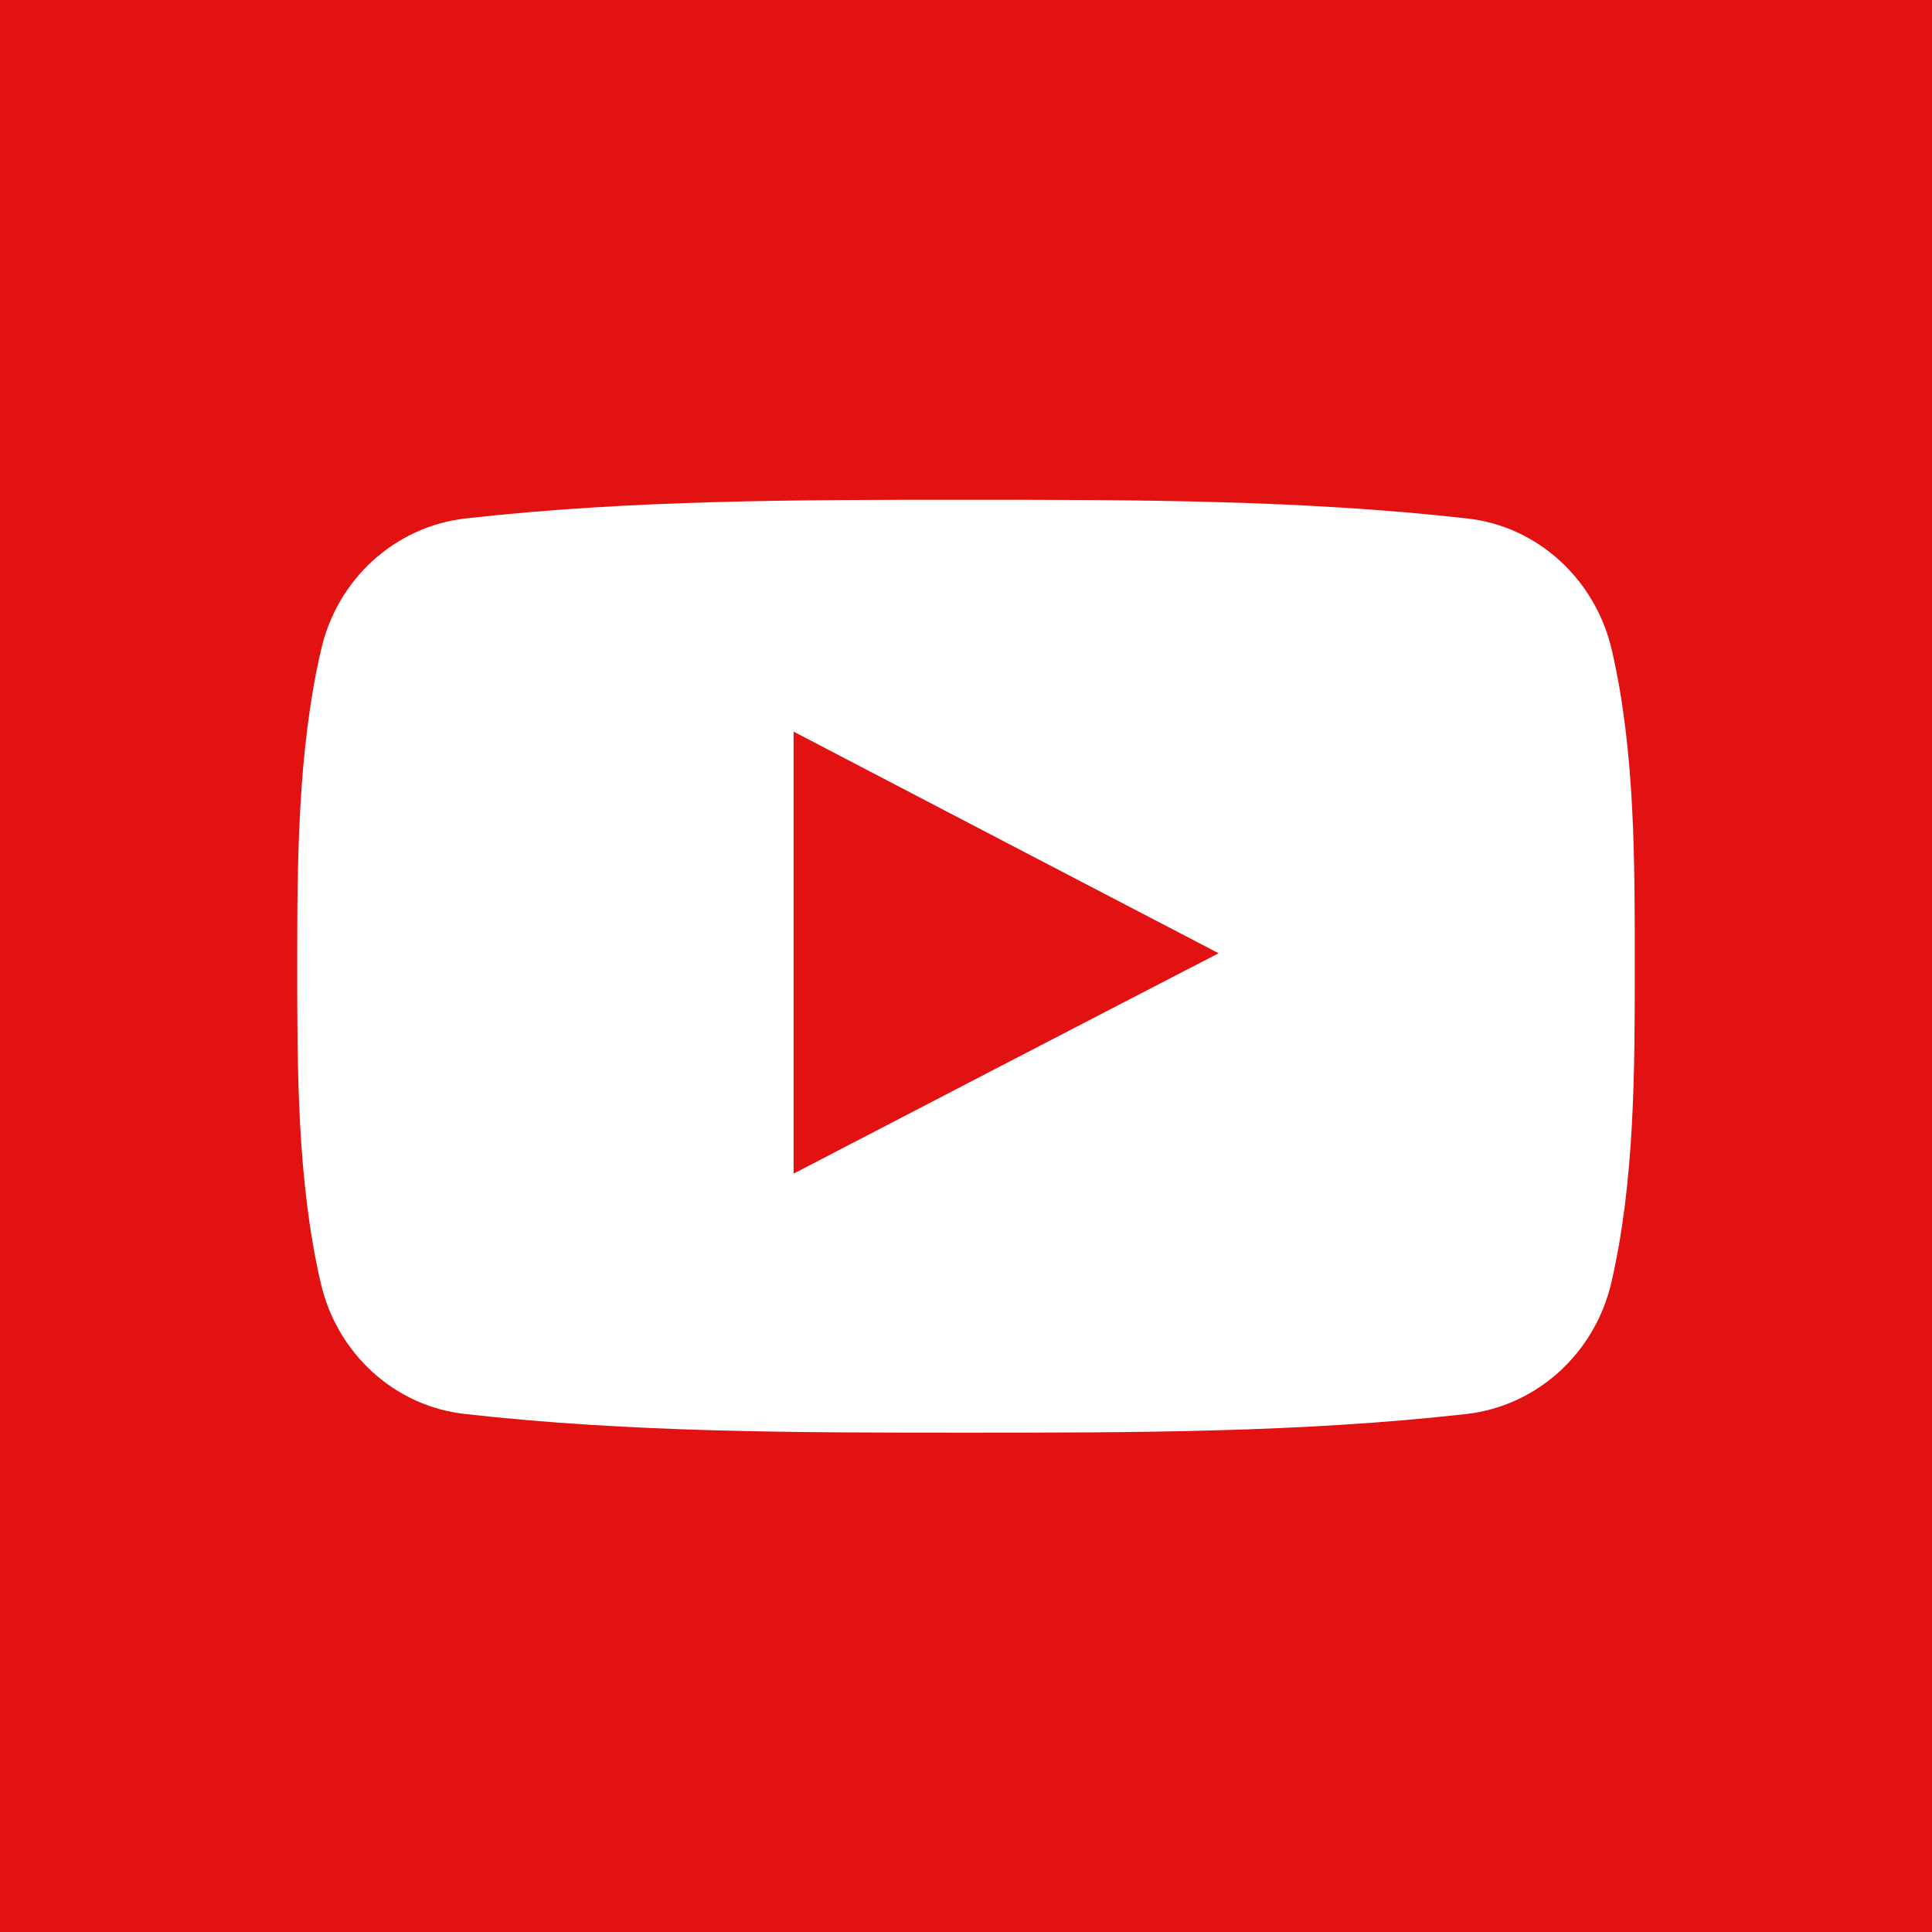
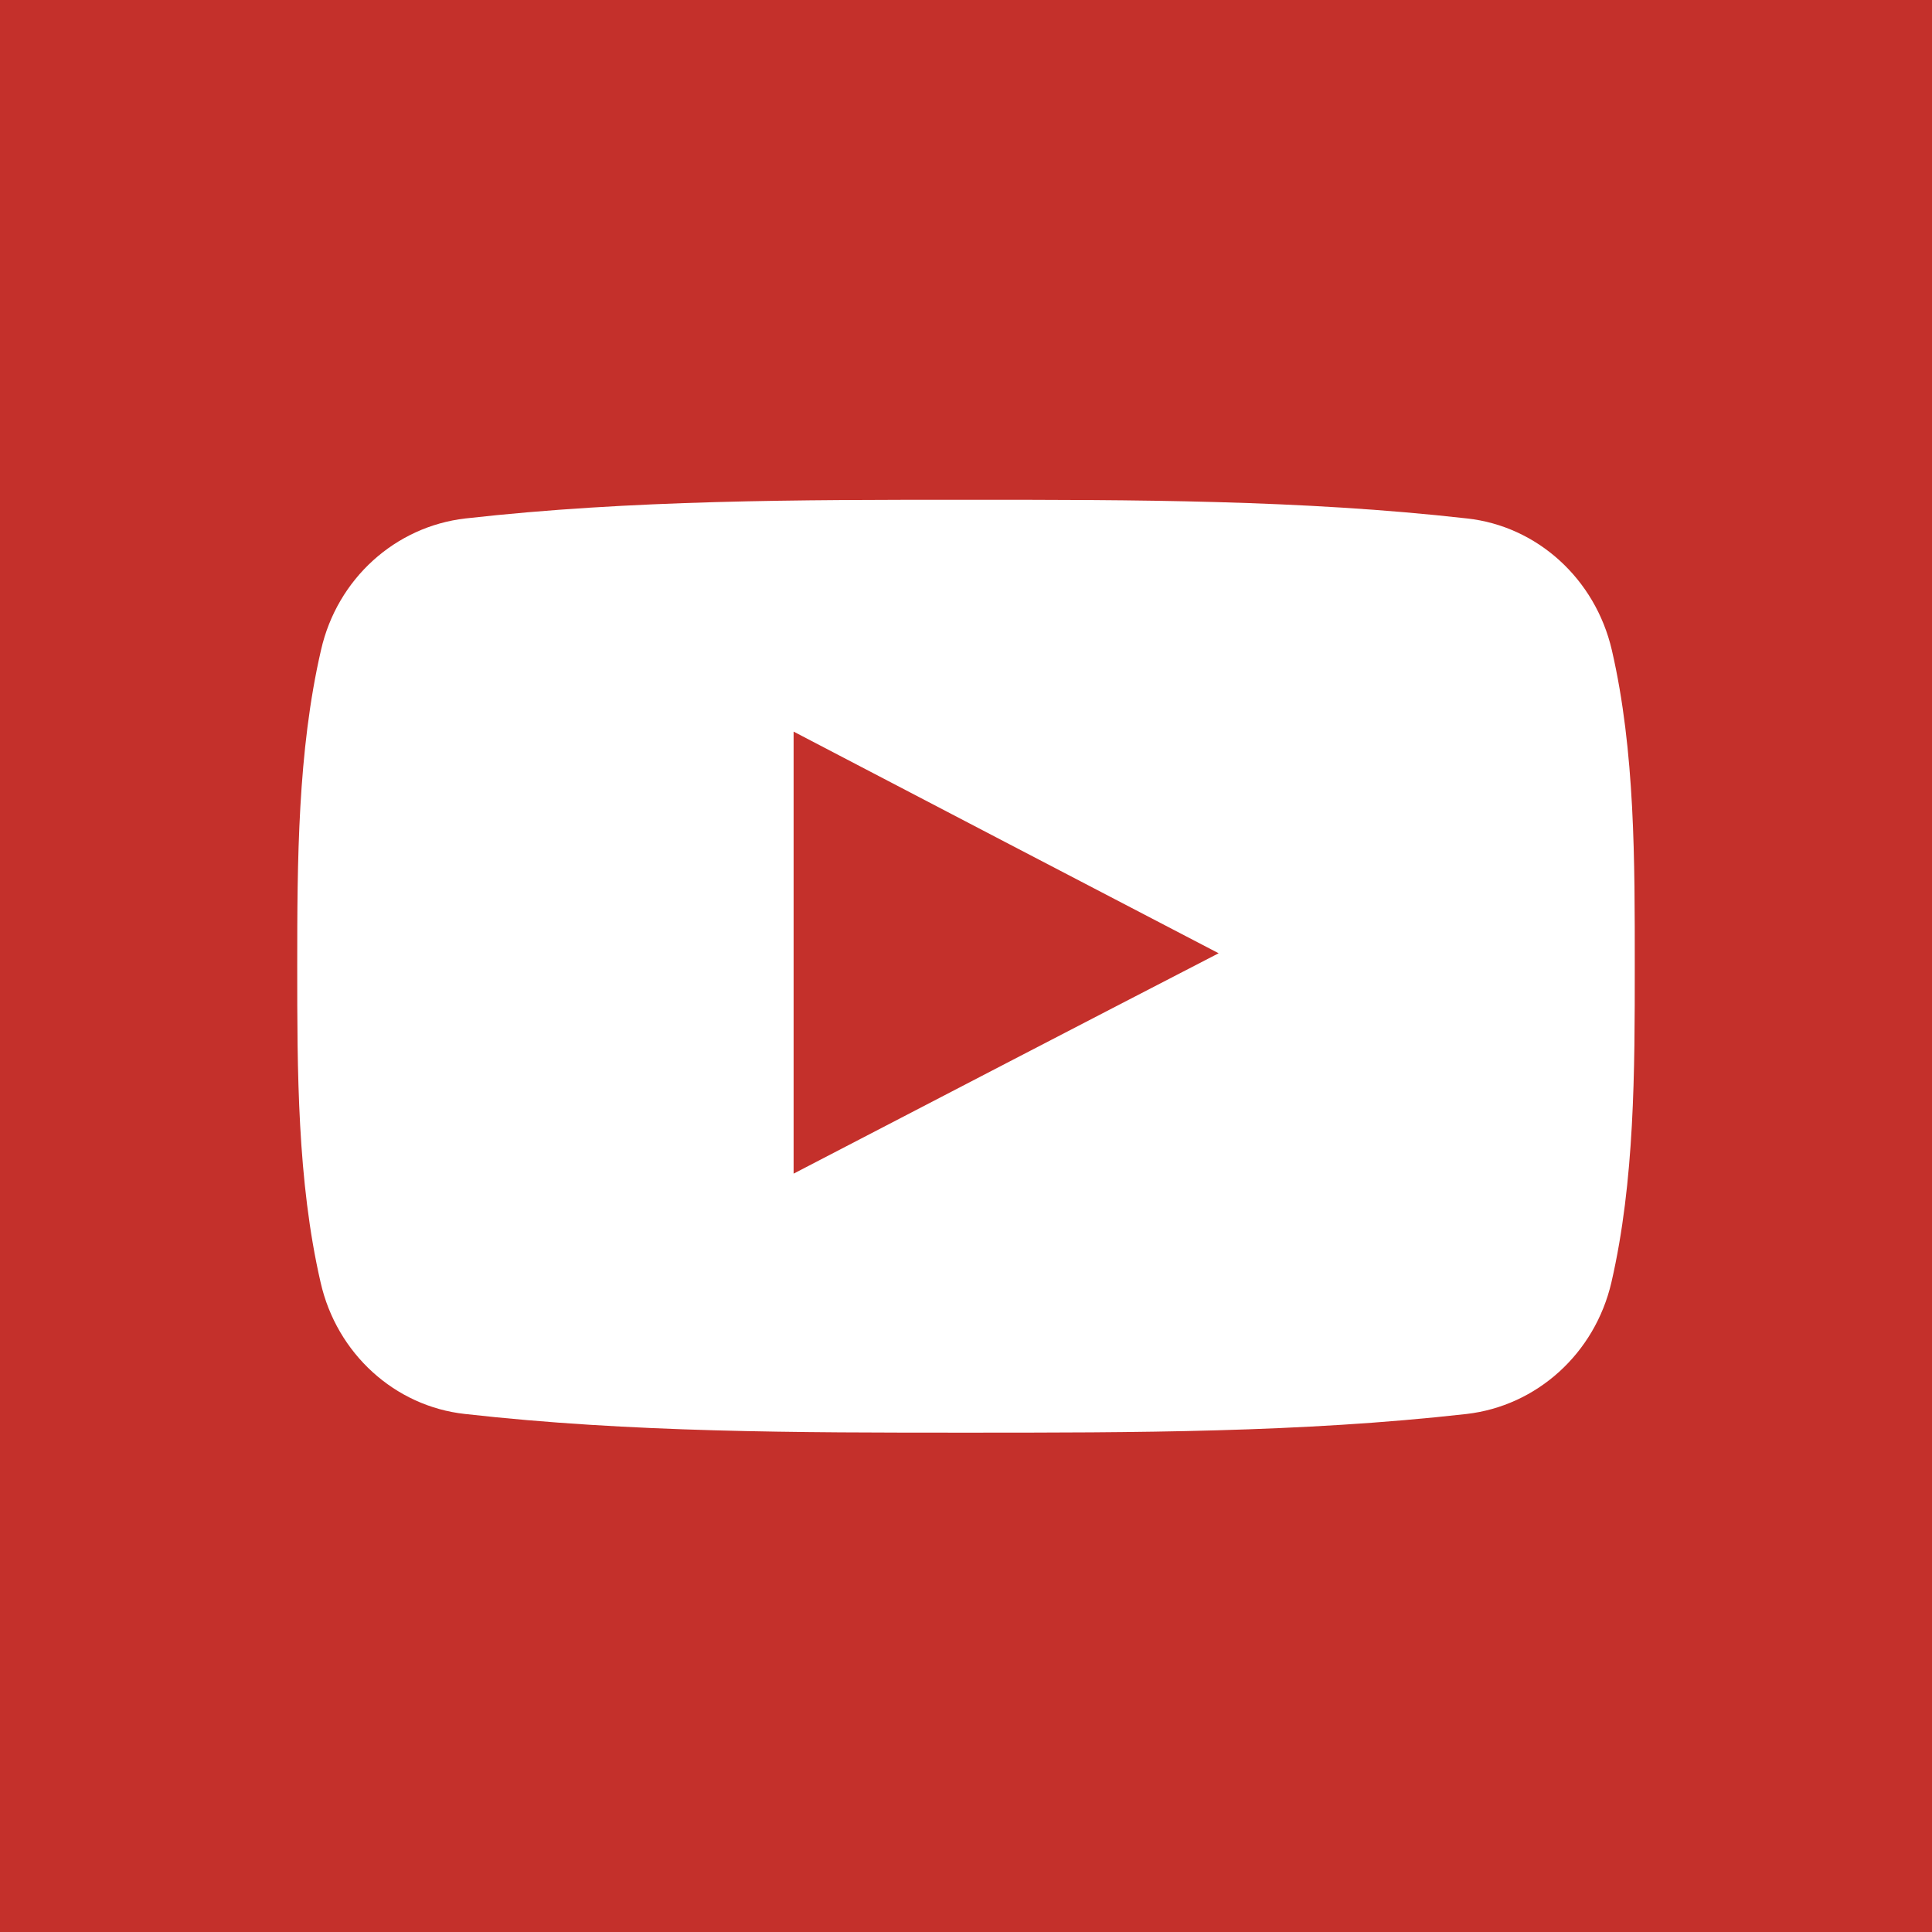
<svg xmlns="http://www.w3.org/2000/svg" version="1.1" id="Layer_1" x="0px" y="0px" viewBox="0 0 455 455" style="enable-background:new 0 0 455 455;" xml:space="preserve">
  <style type="text/css">
- 	.st0{fill:#e31212;}
+ 	.st0{fill:#c4302b;}
</style>
  <g>
    <path class="st0" d="M0,0v455h455V0H0z M379.5,302c-3.9,16.8-17.6,29.1-34.1,31c-39,4.4-78.6,4.4-118,4.4c-39.4,0-78.9,0-117.9-4.4   c-16.5-1.8-30.2-14.2-34-31C70,278.1,70,252.1,70,227.5s0.1-50.6,5.6-74.4c3.8-16.8,17.5-29.1,34-31c39.1-4.4,78.6-4.4,118-4.4   c39.4,0,78.9,0,117.9,4.4c16.5,1.8,30.2,14.2,34.1,31c5.5,23.8,5.4,49.9,5.4,74.4C385,252.1,385,278.1,379.5,302z" />
    <path class="st0" d="M186.9,276.4c33.5-17.4,66.6-34.6,100.1-51.9c-33.6-17.5-66.8-34.8-100.1-52.2L186.9,276.4L186.9,276.4z" />
  </g>
</svg>
